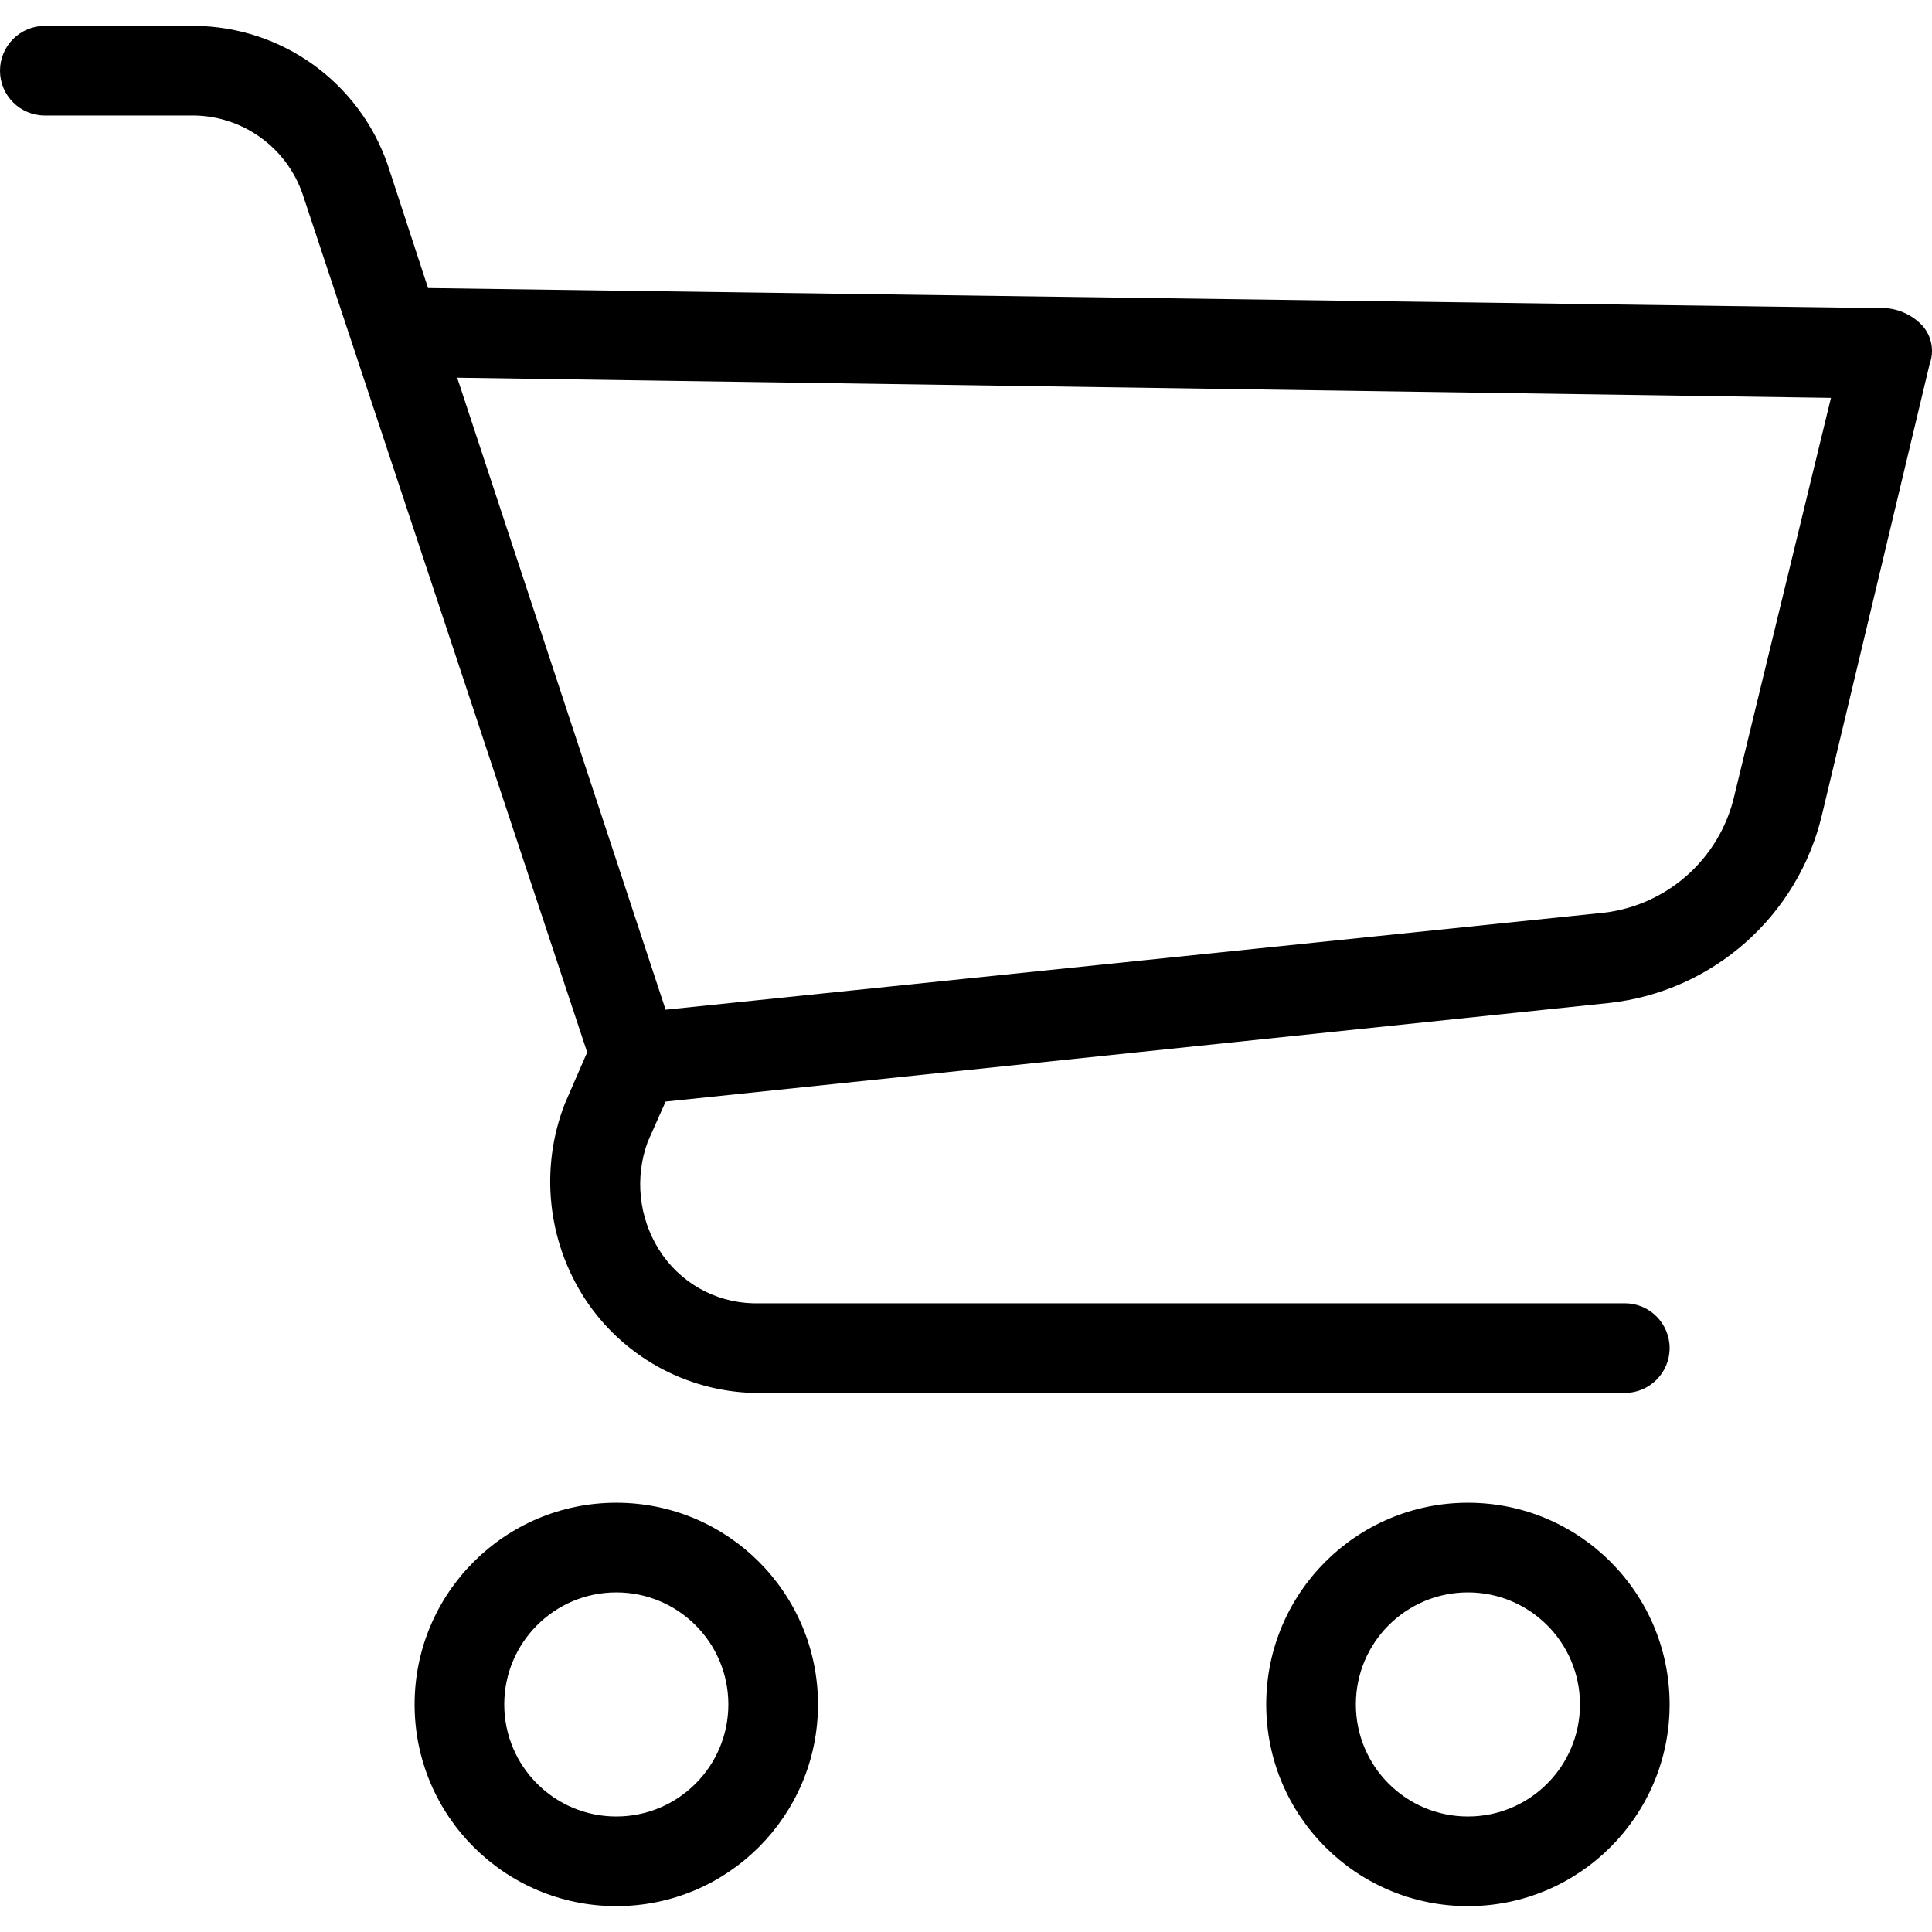
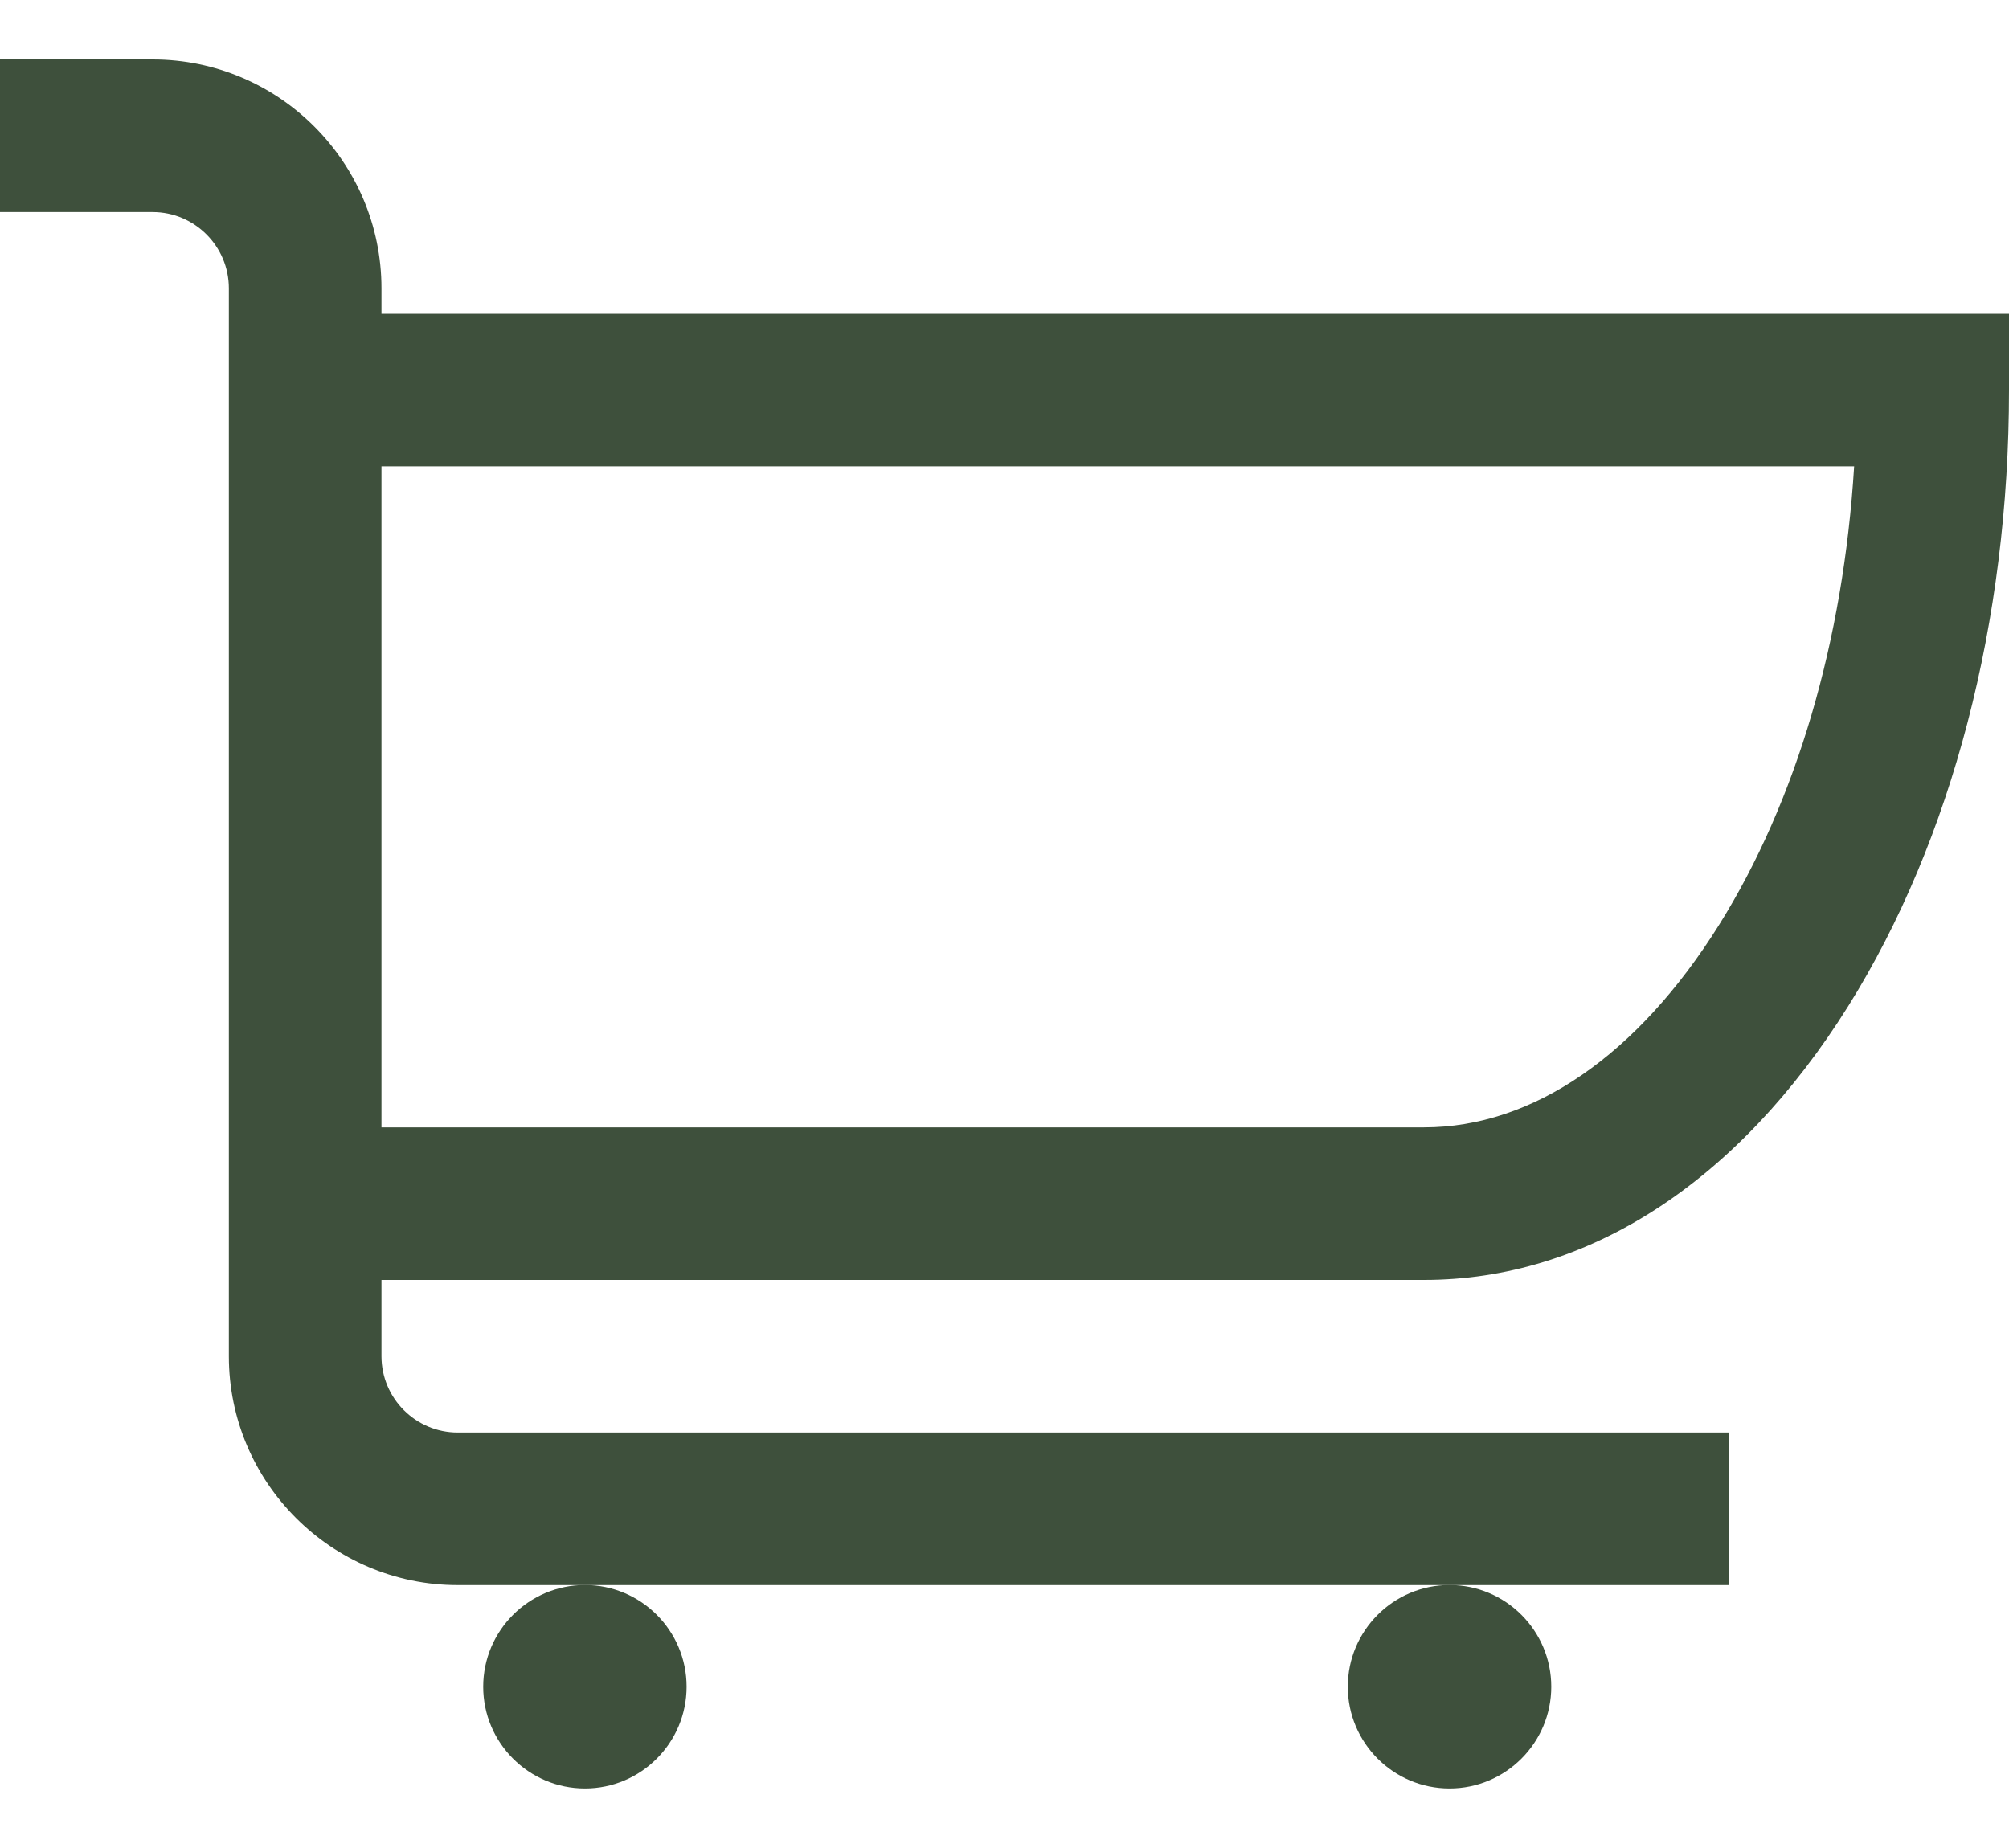
- <svg xmlns="http://www.w3.org/2000/svg" version="1.1" width="512" height="512" x="0" y="0" viewBox="0 0 450.391 450.391" style="enable-background:new 0 0 512 512" xml:space="preserve">
-   <g>
-     <path d="M143.673 350.322c-25.969 0-47.02 21.052-47.02 47.02 0 25.969 21.052 47.02 47.02 47.02 25.969 0 47.02-21.052 47.02-47.02.001-25.968-21.051-47.02-47.02-47.02zm0 73.143c-14.427 0-26.122-11.695-26.122-26.122s11.695-26.122 26.122-26.122 26.122 11.695 26.122 26.122c.001 14.427-11.695 26.122-26.122 26.122zM342.204 350.322c-25.969 0-47.02 21.052-47.02 47.02 0 25.969 21.052 47.02 47.02 47.02s47.02-21.052 47.02-47.02c0-25.968-21.051-47.02-47.02-47.02zm0 73.143c-14.427 0-26.122-11.695-26.122-26.122s11.695-26.122 26.122-26.122 26.122 11.695 26.122 26.122c.001 14.427-11.695 26.122-26.122 26.122zM448.261 76.037a13.064 13.064 0 0 0-8.359-4.18L99.788 67.155 90.384 38.42C83.759 19.211 65.771 6.243 45.453 6.028H10.449C4.678 6.028 0 10.706 0 16.477s4.678 10.449 10.449 10.449h35.004a27.17 27.17 0 0 1 25.078 18.286l66.351 200.098-5.224 12.016a50.154 50.154 0 0 0 4.702 45.453 48.588 48.588 0 0 0 39.184 21.943h203.233c5.771 0 10.449-4.678 10.449-10.449s-4.678-10.449-10.449-10.449H175.543a26.646 26.646 0 0 1-21.943-12.539 28.733 28.733 0 0 1-2.612-25.078l4.18-9.404 219.951-22.988c24.16-2.661 44.034-20.233 49.633-43.886L449.83 84.917a8.882 8.882 0 0 0-1.569-8.88zm-43.885 109.191c-3.392 15.226-16.319 26.457-31.869 27.69l-217.339 22.465-48.588-147.33 320.261 4.702-22.465 92.473z" fill="#000000" data-original="#000000" />
-   </g>
+ <svg xmlns="http://www.w3.org/2000/svg" width="25" height="23" viewBox="0 0 25 23" fill="none">
+   <path d="M7.279 19.727C6.581 19.727 6.013 20.295 6.013 20.993C6.013 21.691 6.581 22.259 7.279 22.259C7.976 22.259 8.544 21.691 8.544 20.993C8.544 20.295 7.977 19.727 7.279 19.727ZM18.038 19.727C17.34 19.727 16.772 20.295 16.772 20.993C16.772 21.691 17.34 22.259 18.038 22.259C18.736 22.259 19.304 21.691 19.304 20.993C19.304 20.295 18.736 19.727 18.038 19.727Z" fill="#3E503C" />
+   <path d="M4.747 3.905V3.588C4.747 2.018 3.469 0.74 1.899 0.74H0V2.639H1.899C2.422 2.639 2.848 3.065 2.848 3.588V16.88C2.848 18.45 4.126 19.728 5.696 19.728H21.519V17.829H5.696C5.173 17.829 4.747 17.403 4.747 16.879V15.93H17.721C19.751 15.93 21.627 14.718 23.002 12.518C24.29 10.456 25 7.735 25 4.854V3.905H4.747ZM21.392 11.511C20.376 13.136 19.073 14.031 17.721 14.031H4.747V5.804H23.073C22.94 7.971 22.355 9.971 21.392 11.511Z" fill="#3E503C" />
</svg>
